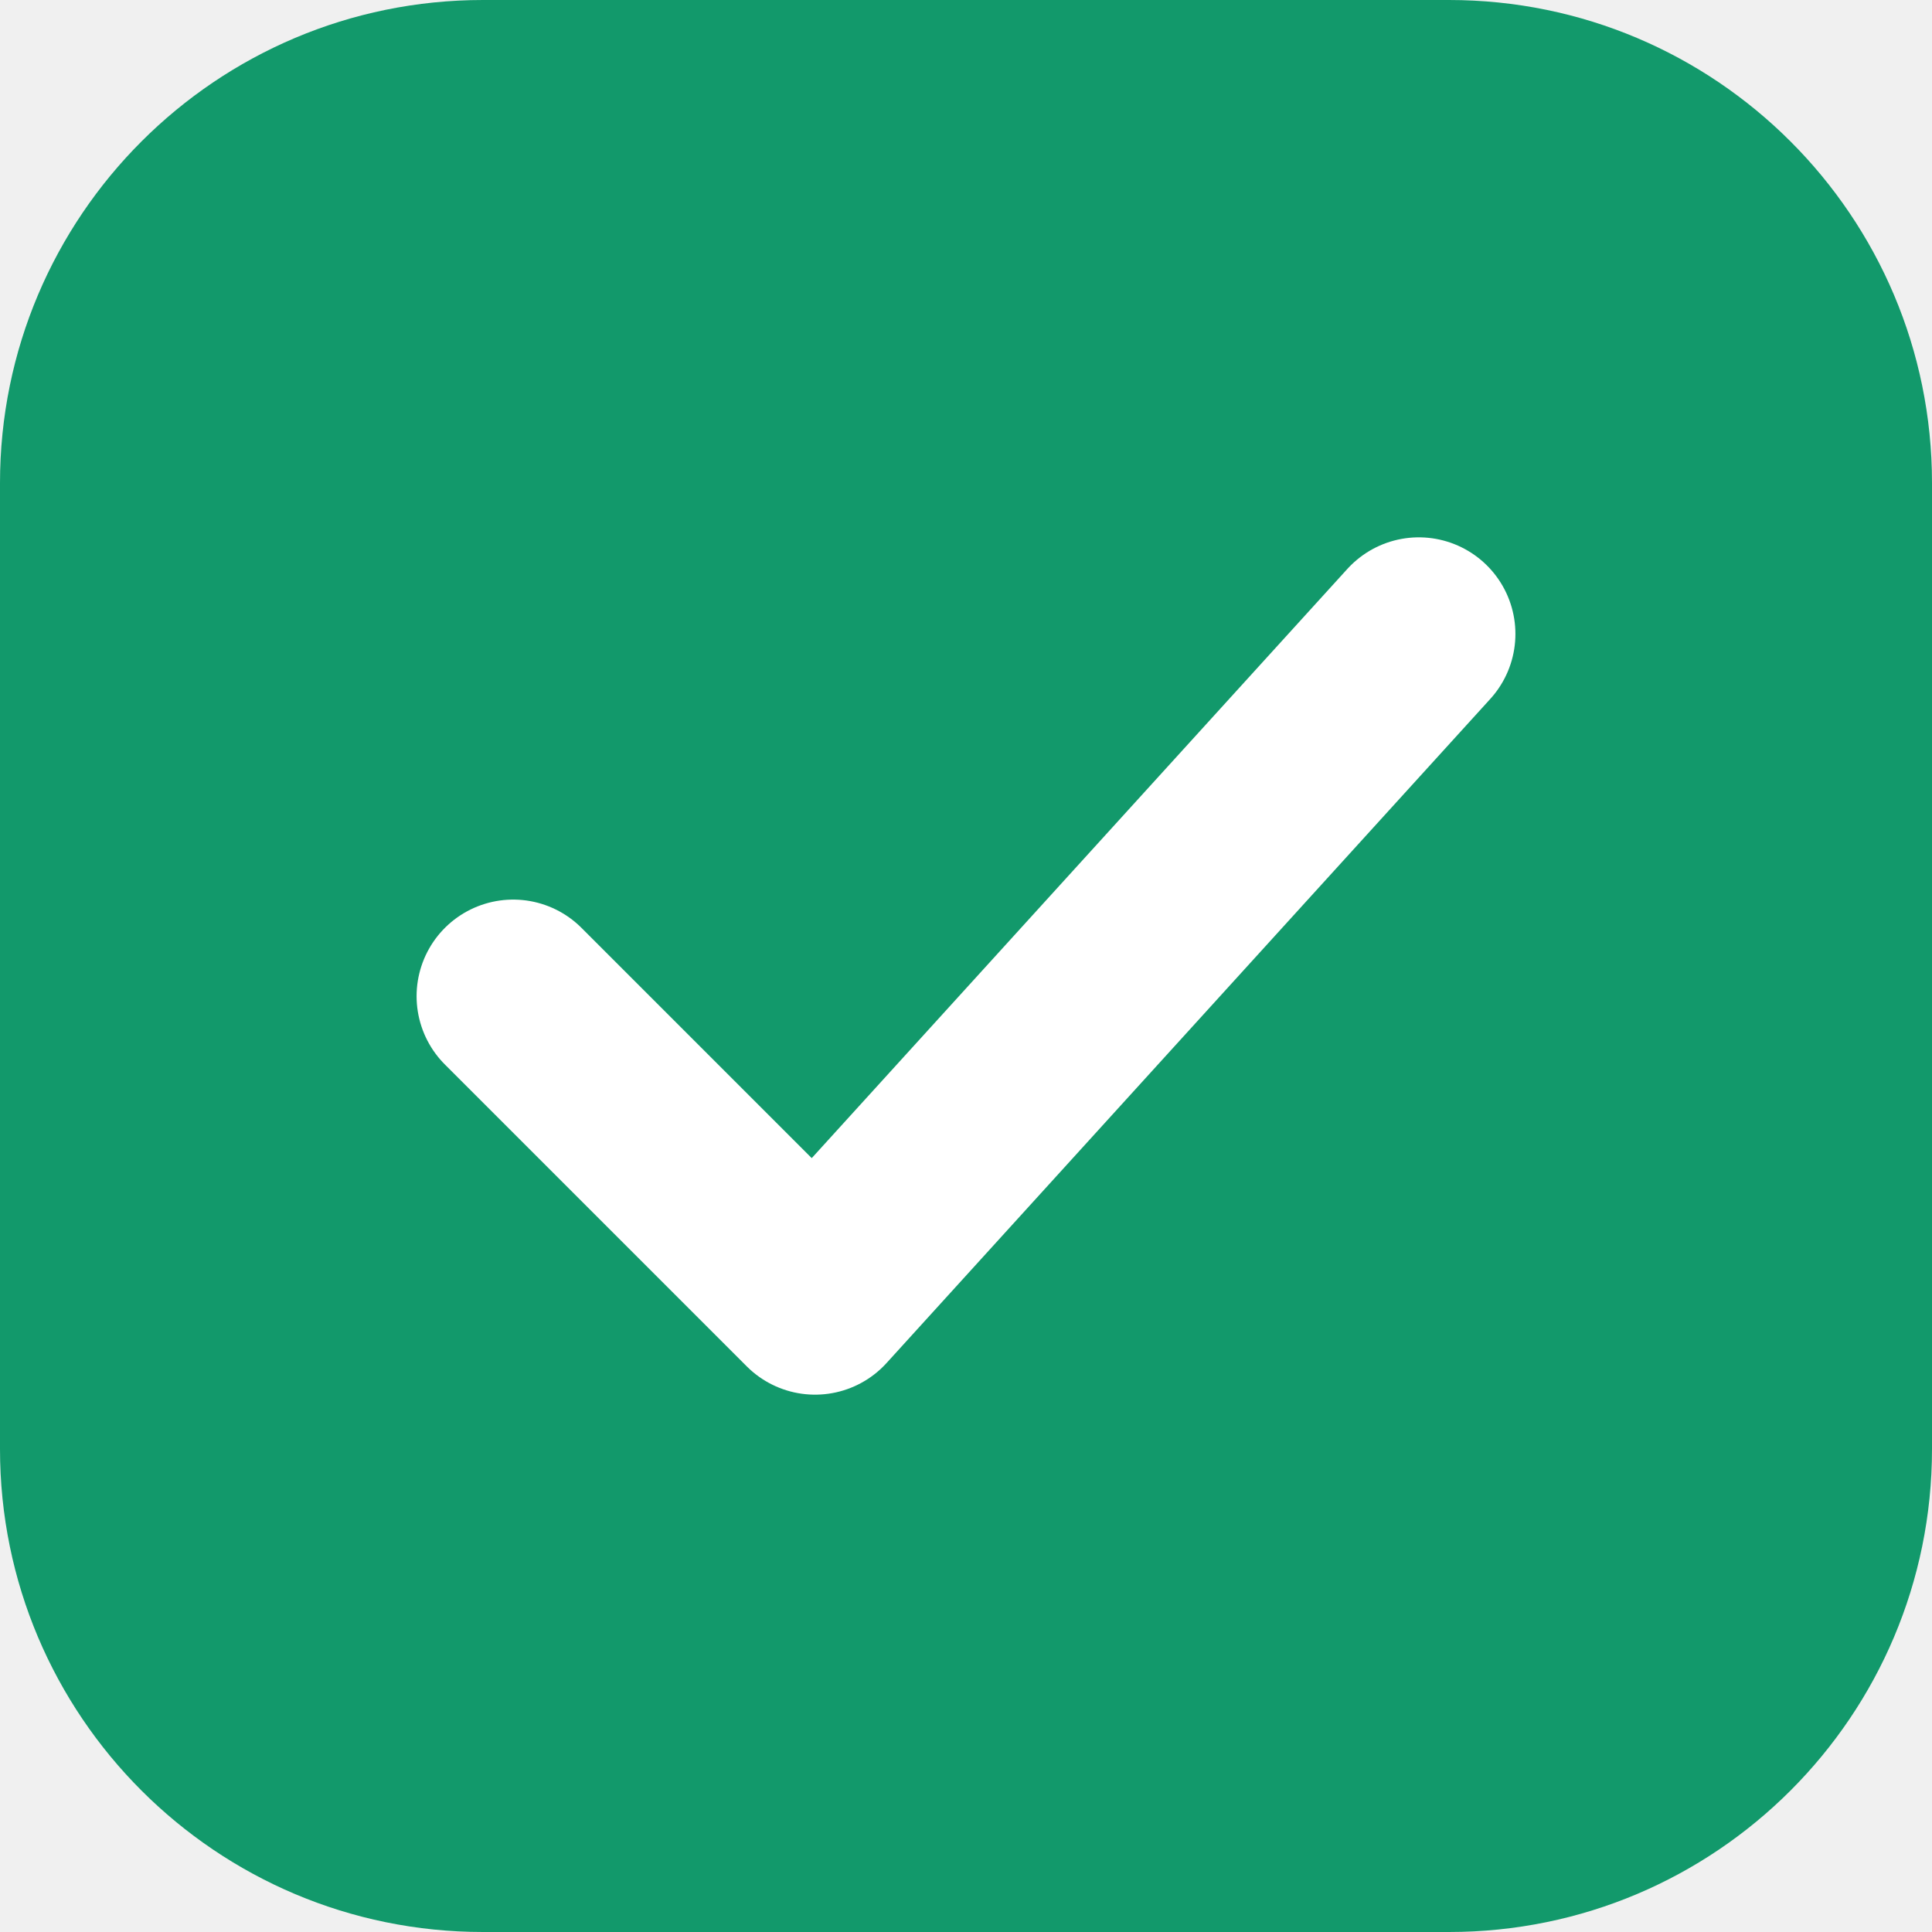
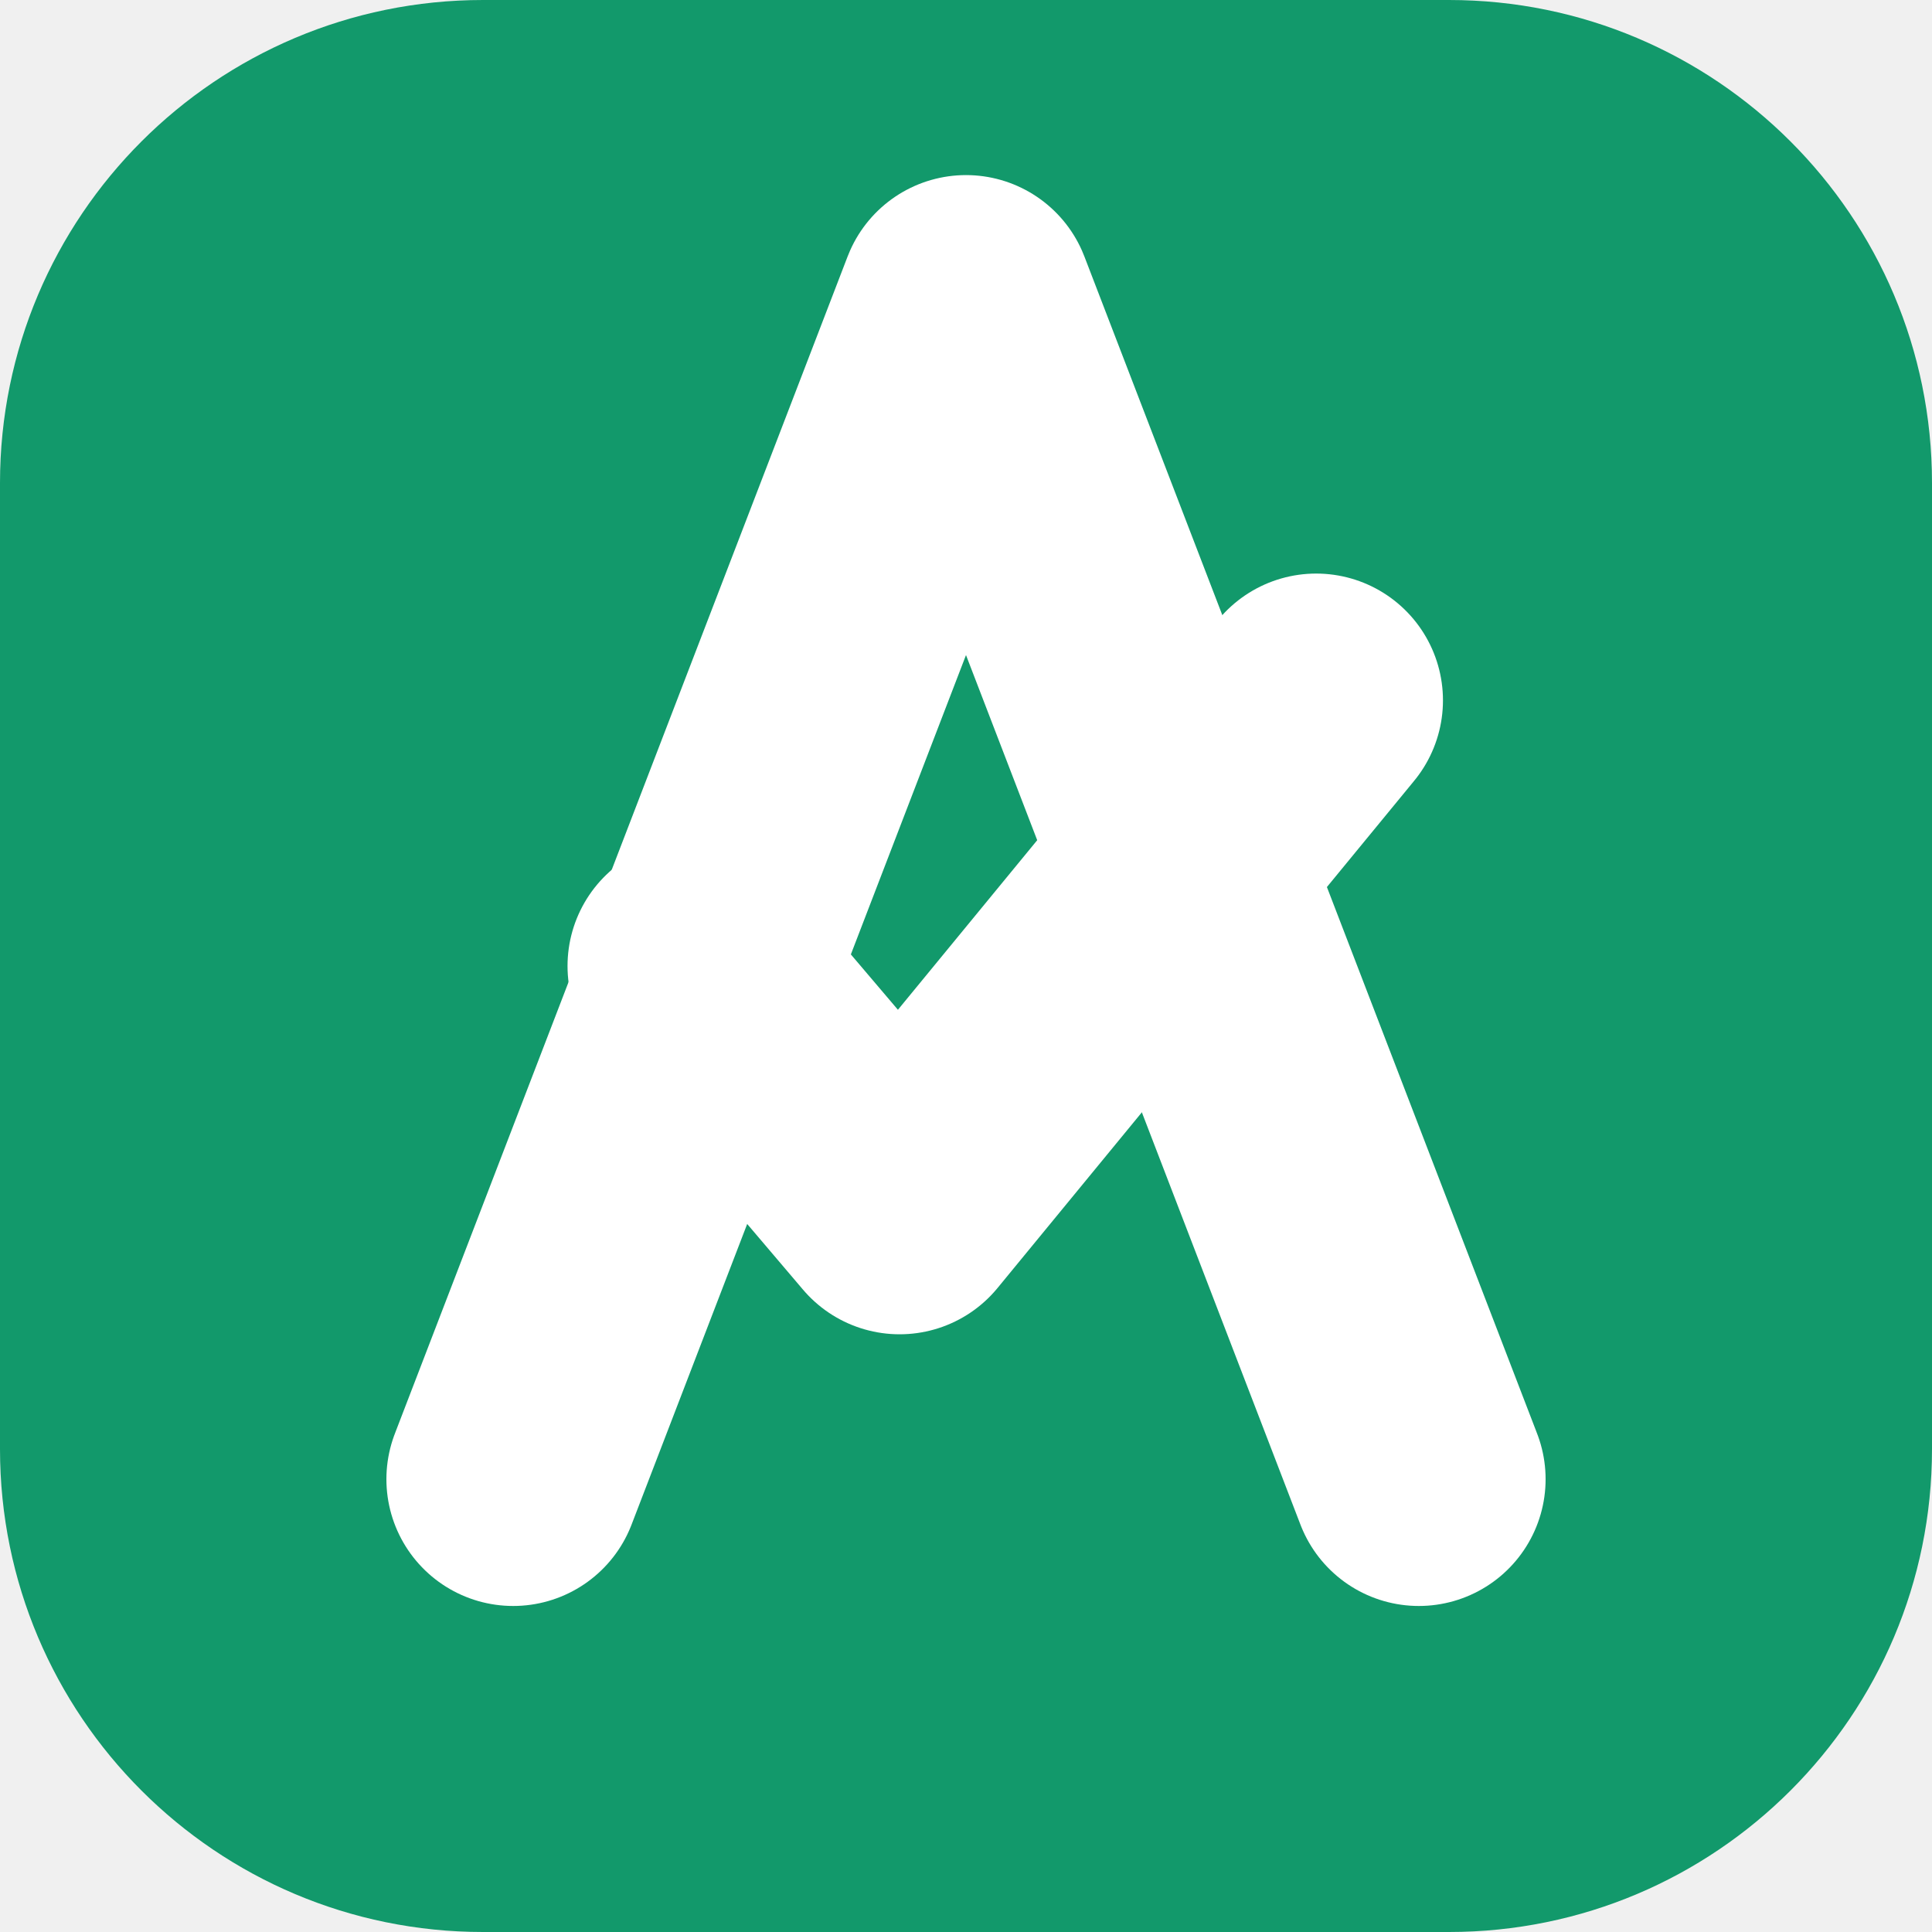
<svg xmlns="http://www.w3.org/2000/svg" viewBox="0 0 32 32">
  <rect width="32" height="32" rx="8" fill="#12996B" />
-   <path d="M8.5 16.5 13.5 21.5 23.5 10.5" fill="none" stroke="#FFFFFF" stroke-width="3.2" stroke-linecap="round" stroke-linejoin="round" />
+   <g stroke="#FFFFFF" stroke-width="4.2" stroke-linecap="round" stroke-linejoin="round" fill="none">
+     <path d="M8.5 24.5 16 5 23.5 24.5" />
+     <path d="m11.5 16 3.4 4 6.9-8.4" />
+   </g>
</svg>
